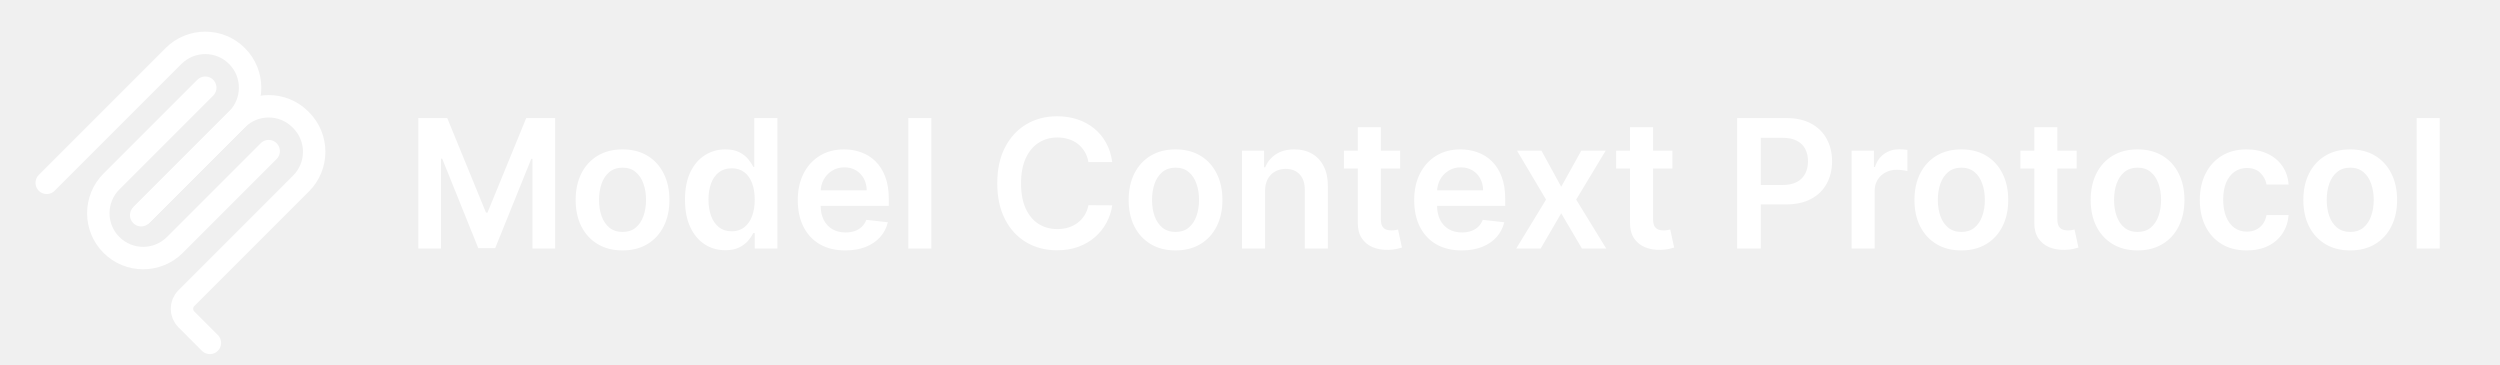
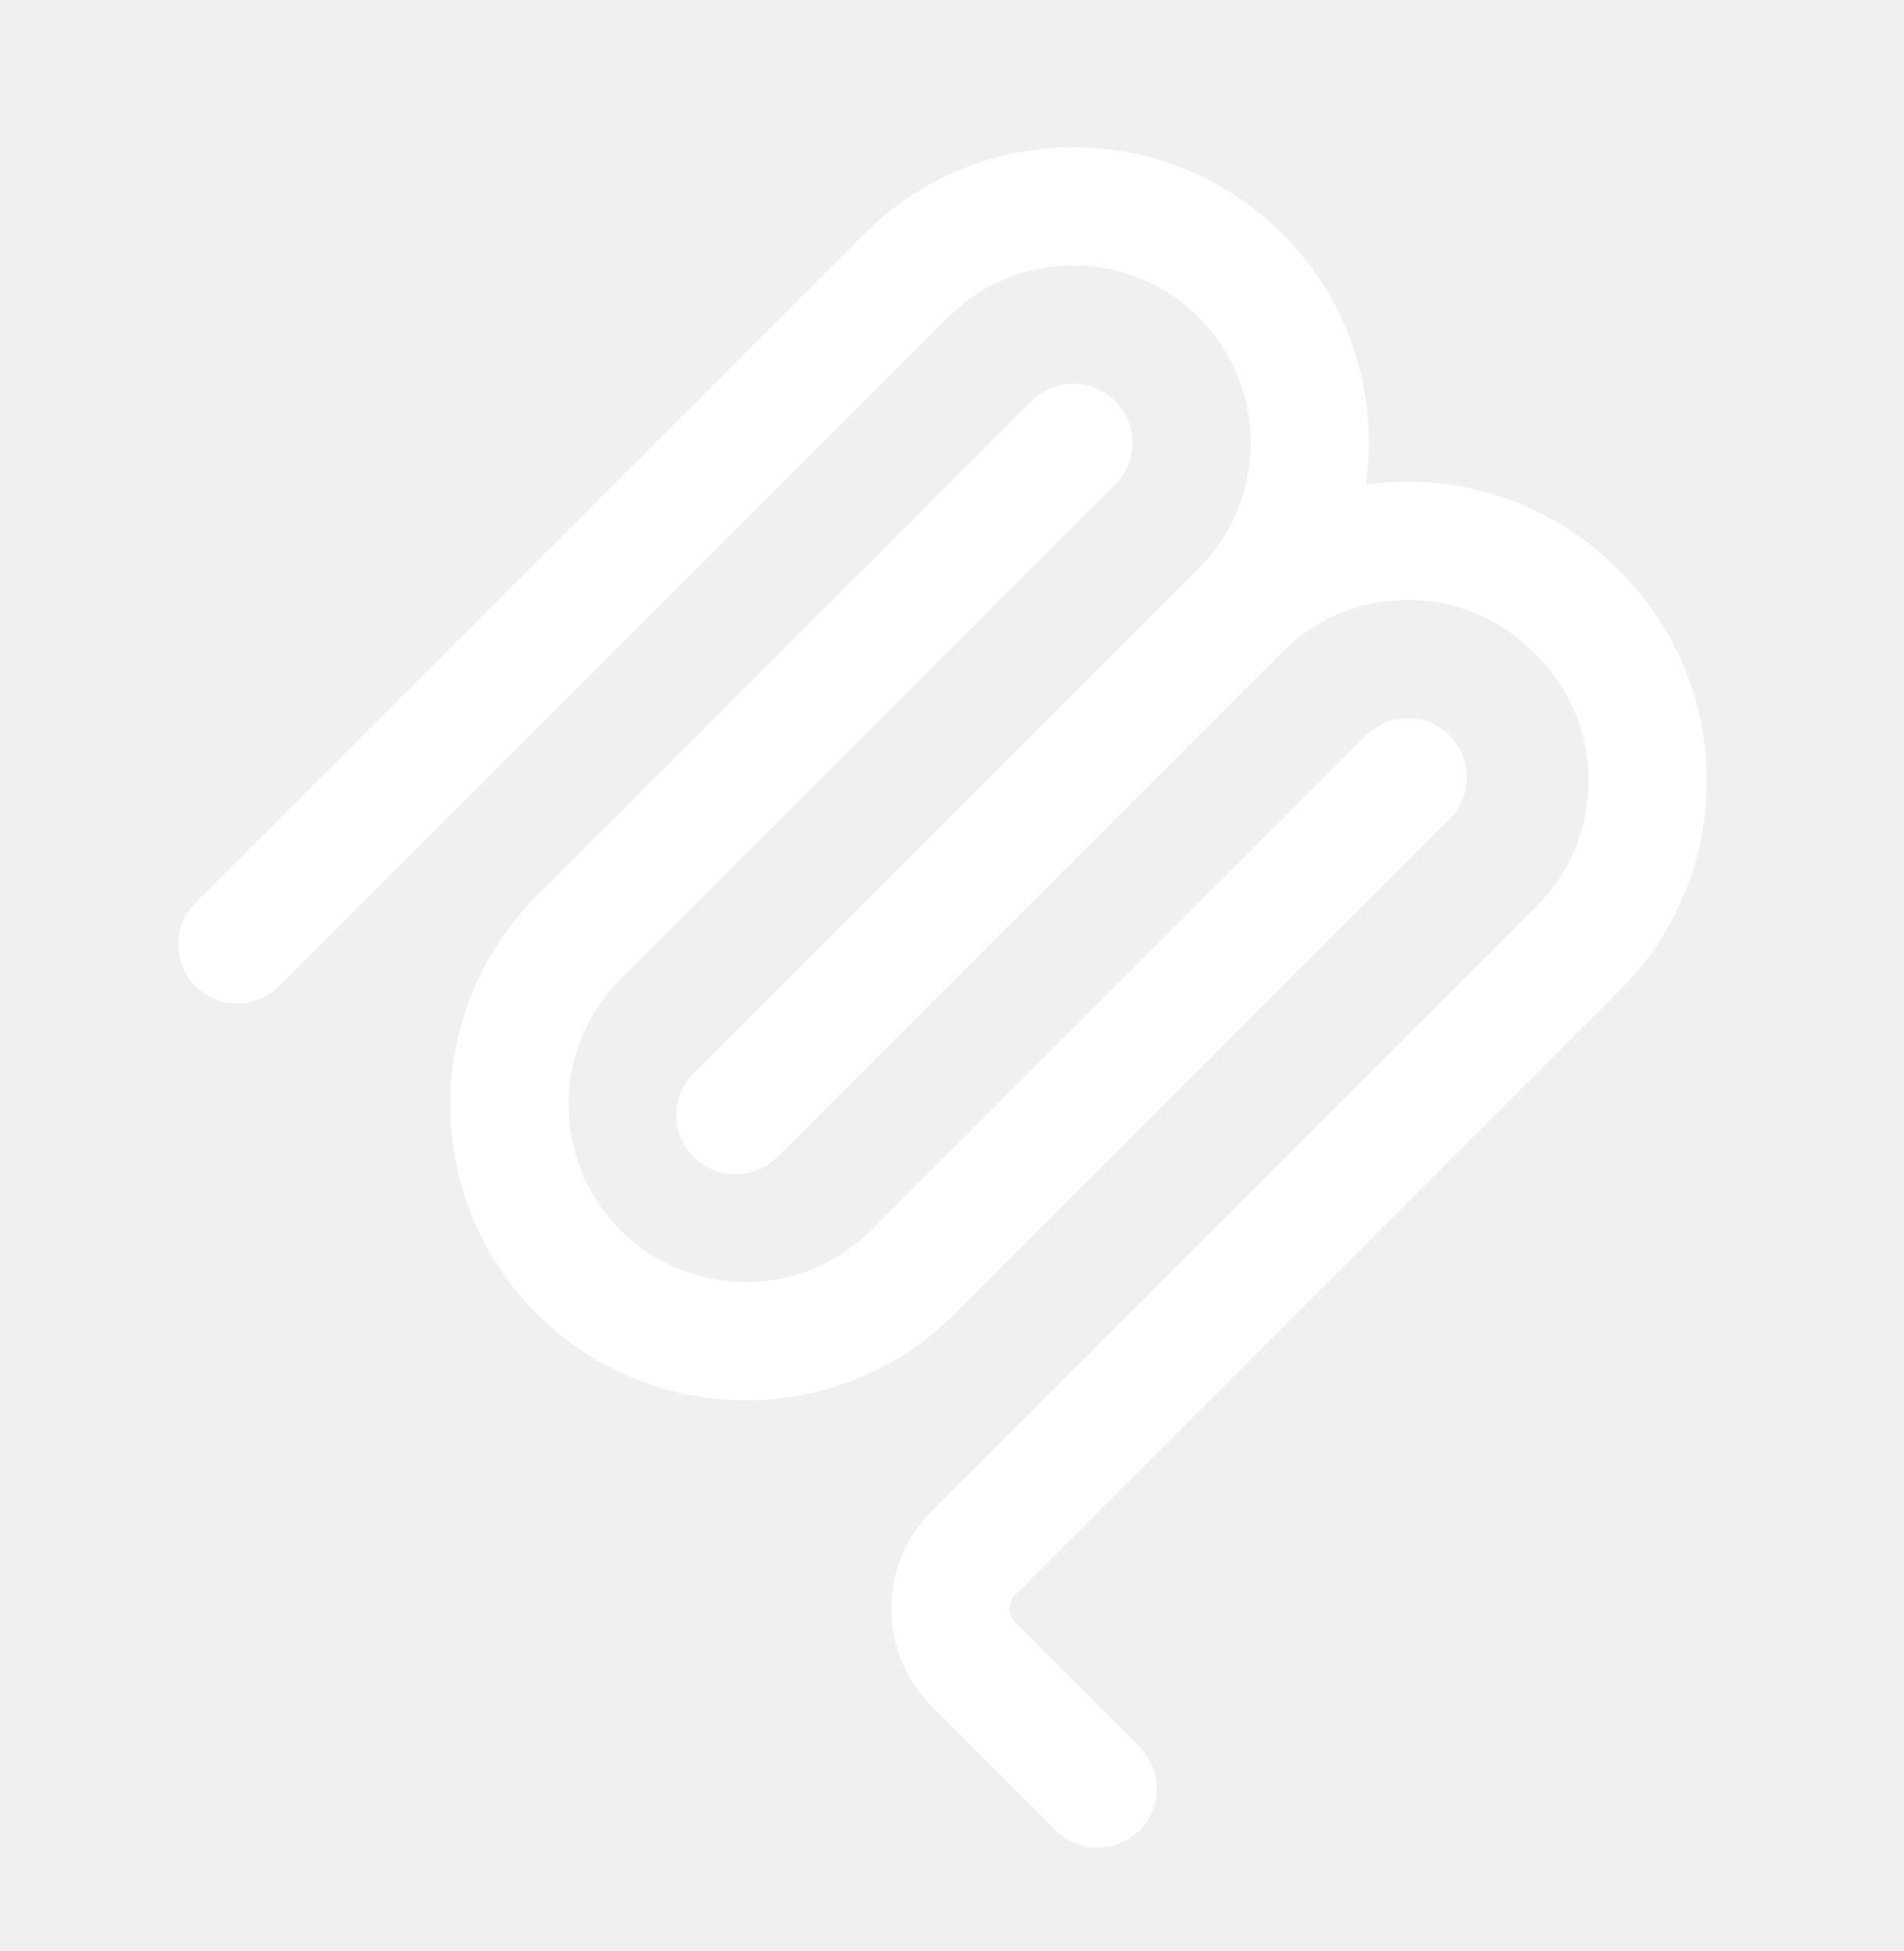
- <svg xmlns="http://www.w3.org/2000/svg" width="1338" height="195" viewBox="0 0 1338 195" fill="none">
+ <svg xmlns="http://www.w3.org/2000/svg" width="200" height="205" viewBox="7 2 181 198" fill="none">
  <path d="M25 97.853L92.882 29.971C102.255 20.598 117.451 20.598 126.823 29.971V29.971C136.196 39.343 136.196 54.539 126.823 63.912L75.558 115.177" stroke="white" stroke-width="12" stroke-linecap="round" />
  <path d="M76.265 114.47L126.823 63.912C136.196 54.539 151.392 54.539 160.765 63.912L161.118 64.265C170.491 73.638 170.491 88.834 161.118 98.206L99.725 159.6C96.601 162.724 96.601 167.789 99.725 170.913L112.331 183.52" stroke="white" stroke-width="12" stroke-linecap="round" />
  <path d="M109.853 46.941L59.648 97.146C50.276 106.518 50.276 121.714 59.648 131.087V131.087C69.021 140.459 84.217 140.459 93.589 131.087L143.794 80.882" stroke="white" stroke-width="12" stroke-linecap="round" />
-   <path d="M223.886 63.182H239.364L260.091 113.773H260.909L281.636 63.182H297.114V133H284.977V85.034H284.33L265.034 132.795H255.966L236.67 84.932H236.023V133H223.886V63.182ZM333.182 134.023C328.068 134.023 323.636 132.898 319.886 130.648C316.136 128.398 313.227 125.25 311.159 121.205C309.114 117.159 308.091 112.432 308.091 107.023C308.091 101.614 309.114 96.875 311.159 92.807C313.227 88.739 316.136 85.579 319.886 83.329C323.636 81.079 328.068 79.954 333.182 79.954C338.295 79.954 342.727 81.079 346.477 83.329C350.227 85.579 353.125 88.739 355.17 92.807C357.239 96.875 358.273 101.614 358.273 107.023C358.273 112.432 357.239 117.159 355.17 121.205C353.125 125.25 350.227 128.398 346.477 130.648C342.727 132.898 338.295 134.023 333.182 134.023ZM333.25 124.136C336.023 124.136 338.341 123.375 340.205 121.852C342.068 120.307 343.455 118.239 344.364 115.648C345.295 113.057 345.761 110.17 345.761 106.989C345.761 103.784 345.295 100.886 344.364 98.296C343.455 95.682 342.068 93.602 340.205 92.057C338.341 90.511 336.023 89.739 333.25 89.739C330.409 89.739 328.045 90.511 326.159 92.057C324.295 93.602 322.898 95.682 321.966 98.296C321.057 100.886 320.602 103.784 320.602 106.989C320.602 110.17 321.057 113.057 321.966 115.648C322.898 118.239 324.295 120.307 326.159 121.852C328.045 123.375 330.409 124.136 333.25 124.136ZM388.179 133.92C384.065 133.92 380.384 132.864 377.134 130.75C373.884 128.636 371.315 125.568 369.429 121.545C367.543 117.523 366.599 112.636 366.599 106.886C366.599 101.068 367.554 96.159 369.463 92.159C371.395 88.136 373.997 85.102 377.27 83.057C380.543 80.989 384.19 79.954 388.213 79.954C391.281 79.954 393.804 80.477 395.781 81.523C397.759 82.546 399.327 83.784 400.486 85.239C401.645 86.671 402.543 88.023 403.179 89.296H403.69V63.182H416.065V133H403.929V124.75H403.179C402.543 126.023 401.622 127.375 400.418 128.807C399.213 130.216 397.622 131.42 395.645 132.42C393.668 133.42 391.179 133.92 388.179 133.92ZM391.622 123.795C394.236 123.795 396.463 123.091 398.304 121.682C400.145 120.25 401.543 118.261 402.497 115.716C403.452 113.17 403.929 110.205 403.929 106.818C403.929 103.432 403.452 100.489 402.497 97.989C401.565 95.489 400.179 93.546 398.338 92.159C396.52 90.773 394.281 90.079 391.622 90.079C388.872 90.079 386.577 90.796 384.736 92.227C382.895 93.659 381.509 95.636 380.577 98.159C379.645 100.682 379.179 103.568 379.179 106.818C379.179 110.091 379.645 113.011 380.577 115.58C381.531 118.125 382.929 120.136 384.77 121.614C386.634 123.068 388.918 123.795 391.622 123.795ZM452.398 134.023C447.148 134.023 442.614 132.932 438.795 130.75C435 128.545 432.08 125.432 430.034 121.409C427.989 117.364 426.966 112.602 426.966 107.125C426.966 101.739 427.989 97.011 430.034 92.943C432.102 88.852 434.989 85.671 438.693 83.398C442.398 81.102 446.75 79.954 451.75 79.954C454.977 79.954 458.023 80.477 460.886 81.523C463.773 82.546 466.318 84.136 468.523 86.296C470.75 88.454 472.5 91.204 473.773 94.546C475.045 97.864 475.682 101.818 475.682 106.409V110.193H432.761V101.875H463.852C463.83 99.511 463.318 97.409 462.318 95.568C461.318 93.704 459.92 92.239 458.125 91.171C456.352 90.102 454.284 89.568 451.92 89.568C449.398 89.568 447.182 90.182 445.273 91.409C443.364 92.614 441.875 94.204 440.807 96.182C439.761 98.136 439.227 100.284 439.205 102.625V109.886C439.205 112.932 439.761 115.545 440.875 117.727C441.989 119.886 443.545 121.545 445.545 122.705C447.545 123.841 449.886 124.409 452.568 124.409C454.364 124.409 455.989 124.159 457.443 123.659C458.898 123.136 460.159 122.375 461.227 121.375C462.295 120.375 463.102 119.136 463.648 117.659L475.17 118.955C474.443 122 473.057 124.659 471.011 126.932C468.989 129.182 466.398 130.932 463.239 132.182C460.08 133.409 456.466 134.023 452.398 134.023ZM498.463 63.182V133H486.122V63.182H498.463ZM595.273 86.739H582.523C582.159 84.648 581.489 82.796 580.511 81.182C579.534 79.546 578.318 78.159 576.864 77.023C575.409 75.886 573.75 75.034 571.886 74.466C570.045 73.875 568.057 73.579 565.92 73.579C562.125 73.579 558.761 74.534 555.83 76.443C552.898 78.329 550.602 81.102 548.943 84.761C547.284 88.398 546.455 92.841 546.455 98.091C546.455 103.432 547.284 107.932 548.943 111.591C550.625 115.227 552.92 117.977 555.83 119.841C558.761 121.682 562.114 122.602 565.886 122.602C567.977 122.602 569.932 122.33 571.75 121.784C573.591 121.216 575.239 120.386 576.693 119.295C578.17 118.205 579.409 116.864 580.409 115.273C581.432 113.682 582.136 111.864 582.523 109.818L595.273 109.886C594.795 113.205 593.761 116.318 592.17 119.227C590.602 122.136 588.545 124.705 586 126.932C583.455 129.136 580.477 130.864 577.068 132.114C573.659 133.341 569.875 133.955 565.716 133.955C559.58 133.955 554.102 132.534 549.284 129.693C544.466 126.852 540.67 122.75 537.898 117.386C535.125 112.023 533.739 105.591 533.739 98.091C533.739 90.568 535.136 84.136 537.932 78.796C540.727 73.432 544.534 69.329 549.352 66.489C554.17 63.648 559.625 62.227 565.716 62.227C569.602 62.227 573.216 62.773 576.557 63.864C579.898 64.954 582.875 66.557 585.489 68.671C588.102 70.761 590.25 73.329 591.932 76.375C593.636 79.398 594.75 82.852 595.273 86.739ZM629.151 134.023C624.037 134.023 619.605 132.898 615.855 130.648C612.105 128.398 609.196 125.25 607.128 121.205C605.082 117.159 604.06 112.432 604.06 107.023C604.06 101.614 605.082 96.875 607.128 92.807C609.196 88.739 612.105 85.579 615.855 83.329C619.605 81.079 624.037 79.954 629.151 79.954C634.264 79.954 638.696 81.079 642.446 83.329C646.196 85.579 649.094 88.739 651.139 92.807C653.207 96.875 654.241 101.614 654.241 107.023C654.241 112.432 653.207 117.159 651.139 121.205C649.094 125.25 646.196 128.398 642.446 130.648C638.696 132.898 634.264 134.023 629.151 134.023ZM629.219 124.136C631.991 124.136 634.31 123.375 636.173 121.852C638.037 120.307 639.423 118.239 640.332 115.648C641.264 113.057 641.73 110.17 641.73 106.989C641.73 103.784 641.264 100.886 640.332 98.296C639.423 95.682 638.037 93.602 636.173 92.057C634.31 90.511 631.991 89.739 629.219 89.739C626.378 89.739 624.014 90.511 622.128 92.057C620.264 93.602 618.866 95.682 617.935 98.296C617.026 100.886 616.571 103.784 616.571 106.989C616.571 110.17 617.026 113.057 617.935 115.648C618.866 118.239 620.264 120.307 622.128 121.852C624.014 123.375 626.378 124.136 629.219 124.136ZM677.057 102.318V133H664.716V80.636H676.511V89.534H677.125C678.33 86.602 680.25 84.273 682.886 82.546C685.545 80.818 688.83 79.954 692.739 79.954C696.352 79.954 699.5 80.727 702.182 82.273C704.886 83.818 706.977 86.057 708.455 88.989C709.955 91.921 710.693 95.477 710.67 99.659V133H698.33V101.568C698.33 98.068 697.42 95.329 695.602 93.352C693.807 91.375 691.318 90.386 688.136 90.386C685.977 90.386 684.057 90.864 682.375 91.818C680.716 92.75 679.409 94.102 678.455 95.875C677.523 97.648 677.057 99.796 677.057 102.318ZM749.364 80.636V90.182H719.261V80.636H749.364ZM726.693 68.091H739.034V117.25C739.034 118.909 739.284 120.182 739.784 121.068C740.307 121.932 740.989 122.523 741.83 122.841C742.67 123.159 743.602 123.318 744.625 123.318C745.398 123.318 746.102 123.261 746.739 123.148C747.398 123.034 747.898 122.932 748.239 122.841L750.318 132.489C749.659 132.716 748.716 132.966 747.489 133.239C746.284 133.511 744.807 133.67 743.057 133.716C739.966 133.807 737.182 133.341 734.705 132.318C732.227 131.273 730.261 129.659 728.807 127.477C727.375 125.295 726.67 122.568 726.693 119.295V68.091ZM782.304 134.023C777.054 134.023 772.52 132.932 768.702 130.75C764.906 128.545 761.986 125.432 759.94 121.409C757.895 117.364 756.872 112.602 756.872 107.125C756.872 101.739 757.895 97.011 759.94 92.943C762.009 88.852 764.895 85.671 768.599 83.398C772.304 81.102 776.656 79.954 781.656 79.954C784.884 79.954 787.929 80.477 790.793 81.523C793.679 82.546 796.224 84.136 798.429 86.296C800.656 88.454 802.406 91.204 803.679 94.546C804.952 97.864 805.588 101.818 805.588 106.409V110.193H762.668V101.875H793.759C793.736 99.511 793.224 97.409 792.224 95.568C791.224 93.704 789.827 92.239 788.031 91.171C786.259 90.102 784.19 89.568 781.827 89.568C779.304 89.568 777.088 90.182 775.179 91.409C773.27 92.614 771.781 94.204 770.713 96.182C769.668 98.136 769.134 100.284 769.111 102.625V109.886C769.111 112.932 769.668 115.545 770.781 117.727C771.895 119.886 773.452 121.545 775.452 122.705C777.452 123.841 779.793 124.409 782.474 124.409C784.27 124.409 785.895 124.159 787.349 123.659C788.804 123.136 790.065 122.375 791.134 121.375C792.202 120.375 793.009 119.136 793.554 117.659L805.077 118.955C804.349 122 802.963 124.659 800.918 126.932C798.895 129.182 796.304 130.932 793.145 132.182C789.986 133.409 786.372 134.023 782.304 134.023ZM824.994 80.636L835.562 99.966L846.301 80.636H859.358L843.574 106.818L859.631 133H846.642L835.562 114.148L824.585 133H811.494L827.449 106.818L811.903 80.636H824.994ZM895.051 80.636V90.182H864.949V80.636H895.051ZM872.381 68.091H884.722V117.25C884.722 118.909 884.972 120.182 885.472 121.068C885.994 121.932 886.676 122.523 887.517 122.841C888.358 123.159 889.29 123.318 890.312 123.318C891.085 123.318 891.79 123.261 892.426 123.148C893.085 123.034 893.585 122.932 893.926 122.841L896.006 132.489C895.347 132.716 894.403 132.966 893.176 133.239C891.972 133.511 890.494 133.67 888.744 133.716C885.653 133.807 882.869 133.341 880.392 132.318C877.915 131.273 875.949 129.659 874.494 127.477C873.063 125.295 872.358 122.568 872.381 119.295V68.091ZM929.73 133V63.182H955.912C961.276 63.182 965.776 64.182 969.412 66.182C973.071 68.182 975.832 70.932 977.696 74.432C979.582 77.909 980.526 81.864 980.526 86.296C980.526 90.773 979.582 94.75 977.696 98.227C975.81 101.705 973.026 104.443 969.344 106.443C965.662 108.42 961.128 109.409 955.741 109.409H938.389V99.011H954.037C957.173 99.011 959.741 98.466 961.741 97.375C963.741 96.284 965.219 94.784 966.173 92.875C967.151 90.966 967.639 88.773 967.639 86.296C967.639 83.818 967.151 81.636 966.173 79.75C965.219 77.864 963.73 76.398 961.707 75.352C959.707 74.284 957.128 73.75 953.969 73.75H942.378V133H929.73ZM990.966 133V80.636H1002.93V89.364H1003.48C1004.43 86.341 1006.07 84.011 1008.39 82.375C1010.73 80.716 1013.4 79.886 1016.4 79.886C1017.08 79.886 1017.84 79.921 1018.68 79.989C1019.55 80.034 1020.26 80.114 1020.83 80.227V91.579C1020.31 91.398 1019.48 91.239 1018.34 91.102C1017.23 90.943 1016.15 90.864 1015.1 90.864C1012.85 90.864 1010.83 91.352 1009.03 92.329C1007.26 93.284 1005.86 94.614 1004.84 96.318C1003.82 98.023 1003.31 99.989 1003.31 102.216V133H990.966ZM1049.71 134.023C1044.6 134.023 1040.17 132.898 1036.42 130.648C1032.67 128.398 1029.76 125.25 1027.69 121.205C1025.64 117.159 1024.62 112.432 1024.62 107.023C1024.62 101.614 1025.64 96.875 1027.69 92.807C1029.76 88.739 1032.67 85.579 1036.42 83.329C1040.17 81.079 1044.6 79.954 1049.71 79.954C1054.83 79.954 1059.26 81.079 1063.01 83.329C1066.76 85.579 1069.66 88.739 1071.7 92.807C1073.77 96.875 1074.8 101.614 1074.8 107.023C1074.8 112.432 1073.77 117.159 1071.7 121.205C1069.66 125.25 1066.76 128.398 1063.01 130.648C1059.26 132.898 1054.83 134.023 1049.71 134.023ZM1049.78 124.136C1052.55 124.136 1054.87 123.375 1056.74 121.852C1058.6 120.307 1059.99 118.239 1060.89 115.648C1061.83 113.057 1062.29 110.17 1062.29 106.989C1062.29 103.784 1061.83 100.886 1060.89 98.296C1059.99 95.682 1058.6 93.602 1056.74 92.057C1054.87 90.511 1052.55 89.739 1049.78 89.739C1046.94 89.739 1044.58 90.511 1042.69 92.057C1040.83 93.602 1039.43 95.682 1038.5 98.296C1037.59 100.886 1037.13 103.784 1037.13 106.989C1037.13 110.17 1037.59 113.057 1038.5 115.648C1039.43 118.239 1040.83 120.307 1042.69 121.852C1044.58 123.375 1046.94 124.136 1049.78 124.136ZM1111.43 80.636V90.182H1081.32V80.636H1111.43ZM1088.76 68.091H1101.1V117.25C1101.1 118.909 1101.35 120.182 1101.85 121.068C1102.37 121.932 1103.05 122.523 1103.89 122.841C1104.73 123.159 1105.66 123.318 1106.69 123.318C1107.46 123.318 1108.16 123.261 1108.8 123.148C1109.46 123.034 1109.96 122.932 1110.3 122.841L1112.38 132.489C1111.72 132.716 1110.78 132.966 1109.55 133.239C1108.35 133.511 1106.87 133.67 1105.12 133.716C1102.03 133.807 1099.24 133.341 1096.77 132.318C1094.29 131.273 1092.32 129.659 1090.87 127.477C1089.44 125.295 1088.73 122.568 1088.76 119.295V68.091ZM1144.03 134.023C1138.91 134.023 1134.48 132.898 1130.73 130.648C1126.98 128.398 1124.07 125.25 1122 121.205C1119.96 117.159 1118.93 112.432 1118.93 107.023C1118.93 101.614 1119.96 96.875 1122 92.807C1124.07 88.739 1126.98 85.579 1130.73 83.329C1134.48 81.079 1138.91 79.954 1144.03 79.954C1149.14 79.954 1153.57 81.079 1157.32 83.329C1161.07 85.579 1163.97 88.739 1166.01 92.807C1168.08 96.875 1169.12 101.614 1169.12 107.023C1169.12 112.432 1168.08 117.159 1166.01 121.205C1163.97 125.25 1161.07 128.398 1157.32 130.648C1153.57 132.898 1149.14 134.023 1144.03 134.023ZM1144.09 124.136C1146.87 124.136 1149.18 123.375 1151.05 121.852C1152.91 120.307 1154.3 118.239 1155.21 115.648C1156.14 113.057 1156.61 110.17 1156.61 106.989C1156.61 103.784 1156.14 100.886 1155.21 98.296C1154.3 95.682 1152.91 93.602 1151.05 92.057C1149.18 90.511 1146.87 89.739 1144.09 89.739C1141.25 89.739 1138.89 90.511 1137 92.057C1135.14 93.602 1133.74 95.682 1132.81 98.296C1131.9 100.886 1131.45 103.784 1131.45 106.989C1131.45 110.17 1131.9 113.057 1132.81 115.648C1133.74 118.239 1135.14 120.307 1137 121.852C1138.89 123.375 1141.25 124.136 1144.09 124.136ZM1202.43 134.023C1197.2 134.023 1192.72 132.875 1188.97 130.58C1185.24 128.284 1182.36 125.114 1180.34 121.068C1178.34 117 1177.34 112.318 1177.34 107.023C1177.34 101.705 1178.36 97.011 1180.41 92.943C1182.45 88.852 1185.34 85.671 1189.07 83.398C1192.82 81.102 1197.25 79.954 1202.36 79.954C1206.61 79.954 1210.38 80.739 1213.65 82.307C1216.94 83.852 1219.57 86.046 1221.52 88.886C1223.48 91.704 1224.59 95 1224.86 98.773H1213.07C1212.59 96.25 1211.45 94.148 1209.66 92.466C1207.89 90.761 1205.51 89.909 1202.53 89.909C1200.01 89.909 1197.8 90.591 1195.89 91.954C1193.98 93.296 1192.49 95.227 1191.42 97.75C1190.38 100.273 1189.85 103.295 1189.85 106.818C1189.85 110.386 1190.38 113.455 1191.42 116.023C1192.47 118.568 1193.93 120.534 1195.82 121.92C1197.73 123.284 1199.97 123.966 1202.53 123.966C1204.35 123.966 1205.98 123.625 1207.41 122.943C1208.86 122.239 1210.08 121.227 1211.06 119.909C1212.03 118.591 1212.7 116.989 1213.07 115.102H1224.86C1224.57 118.807 1223.48 122.091 1221.59 124.955C1219.7 127.795 1217.14 130.023 1213.89 131.636C1210.64 133.227 1206.82 134.023 1202.43 134.023ZM1257.84 134.023C1252.72 134.023 1248.29 132.898 1244.54 130.648C1240.79 128.398 1237.88 125.25 1235.82 121.205C1233.77 117.159 1232.75 112.432 1232.75 107.023C1232.75 101.614 1233.77 96.875 1235.82 92.807C1237.88 88.739 1240.79 85.579 1244.54 83.329C1248.29 81.079 1252.72 79.954 1257.84 79.954C1262.95 79.954 1267.38 81.079 1271.13 83.329C1274.88 85.579 1277.78 88.739 1279.83 92.807C1281.89 96.875 1282.93 101.614 1282.93 107.023C1282.93 112.432 1281.89 117.159 1279.83 121.205C1277.78 125.25 1274.88 128.398 1271.13 130.648C1267.38 132.898 1262.95 134.023 1257.84 134.023ZM1257.91 124.136C1260.68 124.136 1263 123.375 1264.86 121.852C1266.72 120.307 1268.11 118.239 1269.02 115.648C1269.95 113.057 1270.42 110.17 1270.42 106.989C1270.42 103.784 1269.95 100.886 1269.02 98.296C1268.11 95.682 1266.72 93.602 1264.86 92.057C1263 90.511 1260.68 89.739 1257.91 89.739C1255.07 89.739 1252.7 90.511 1250.82 92.057C1248.95 93.602 1247.55 95.682 1246.62 98.296C1245.71 100.886 1245.26 103.784 1245.26 106.989C1245.26 110.17 1245.71 113.057 1246.62 115.648C1247.55 118.239 1248.95 120.307 1250.82 121.852C1252.7 123.375 1255.07 124.136 1257.91 124.136ZM1305.74 63.182V133H1293.4V63.182H1305.74Z" fill="white" />
</svg>
